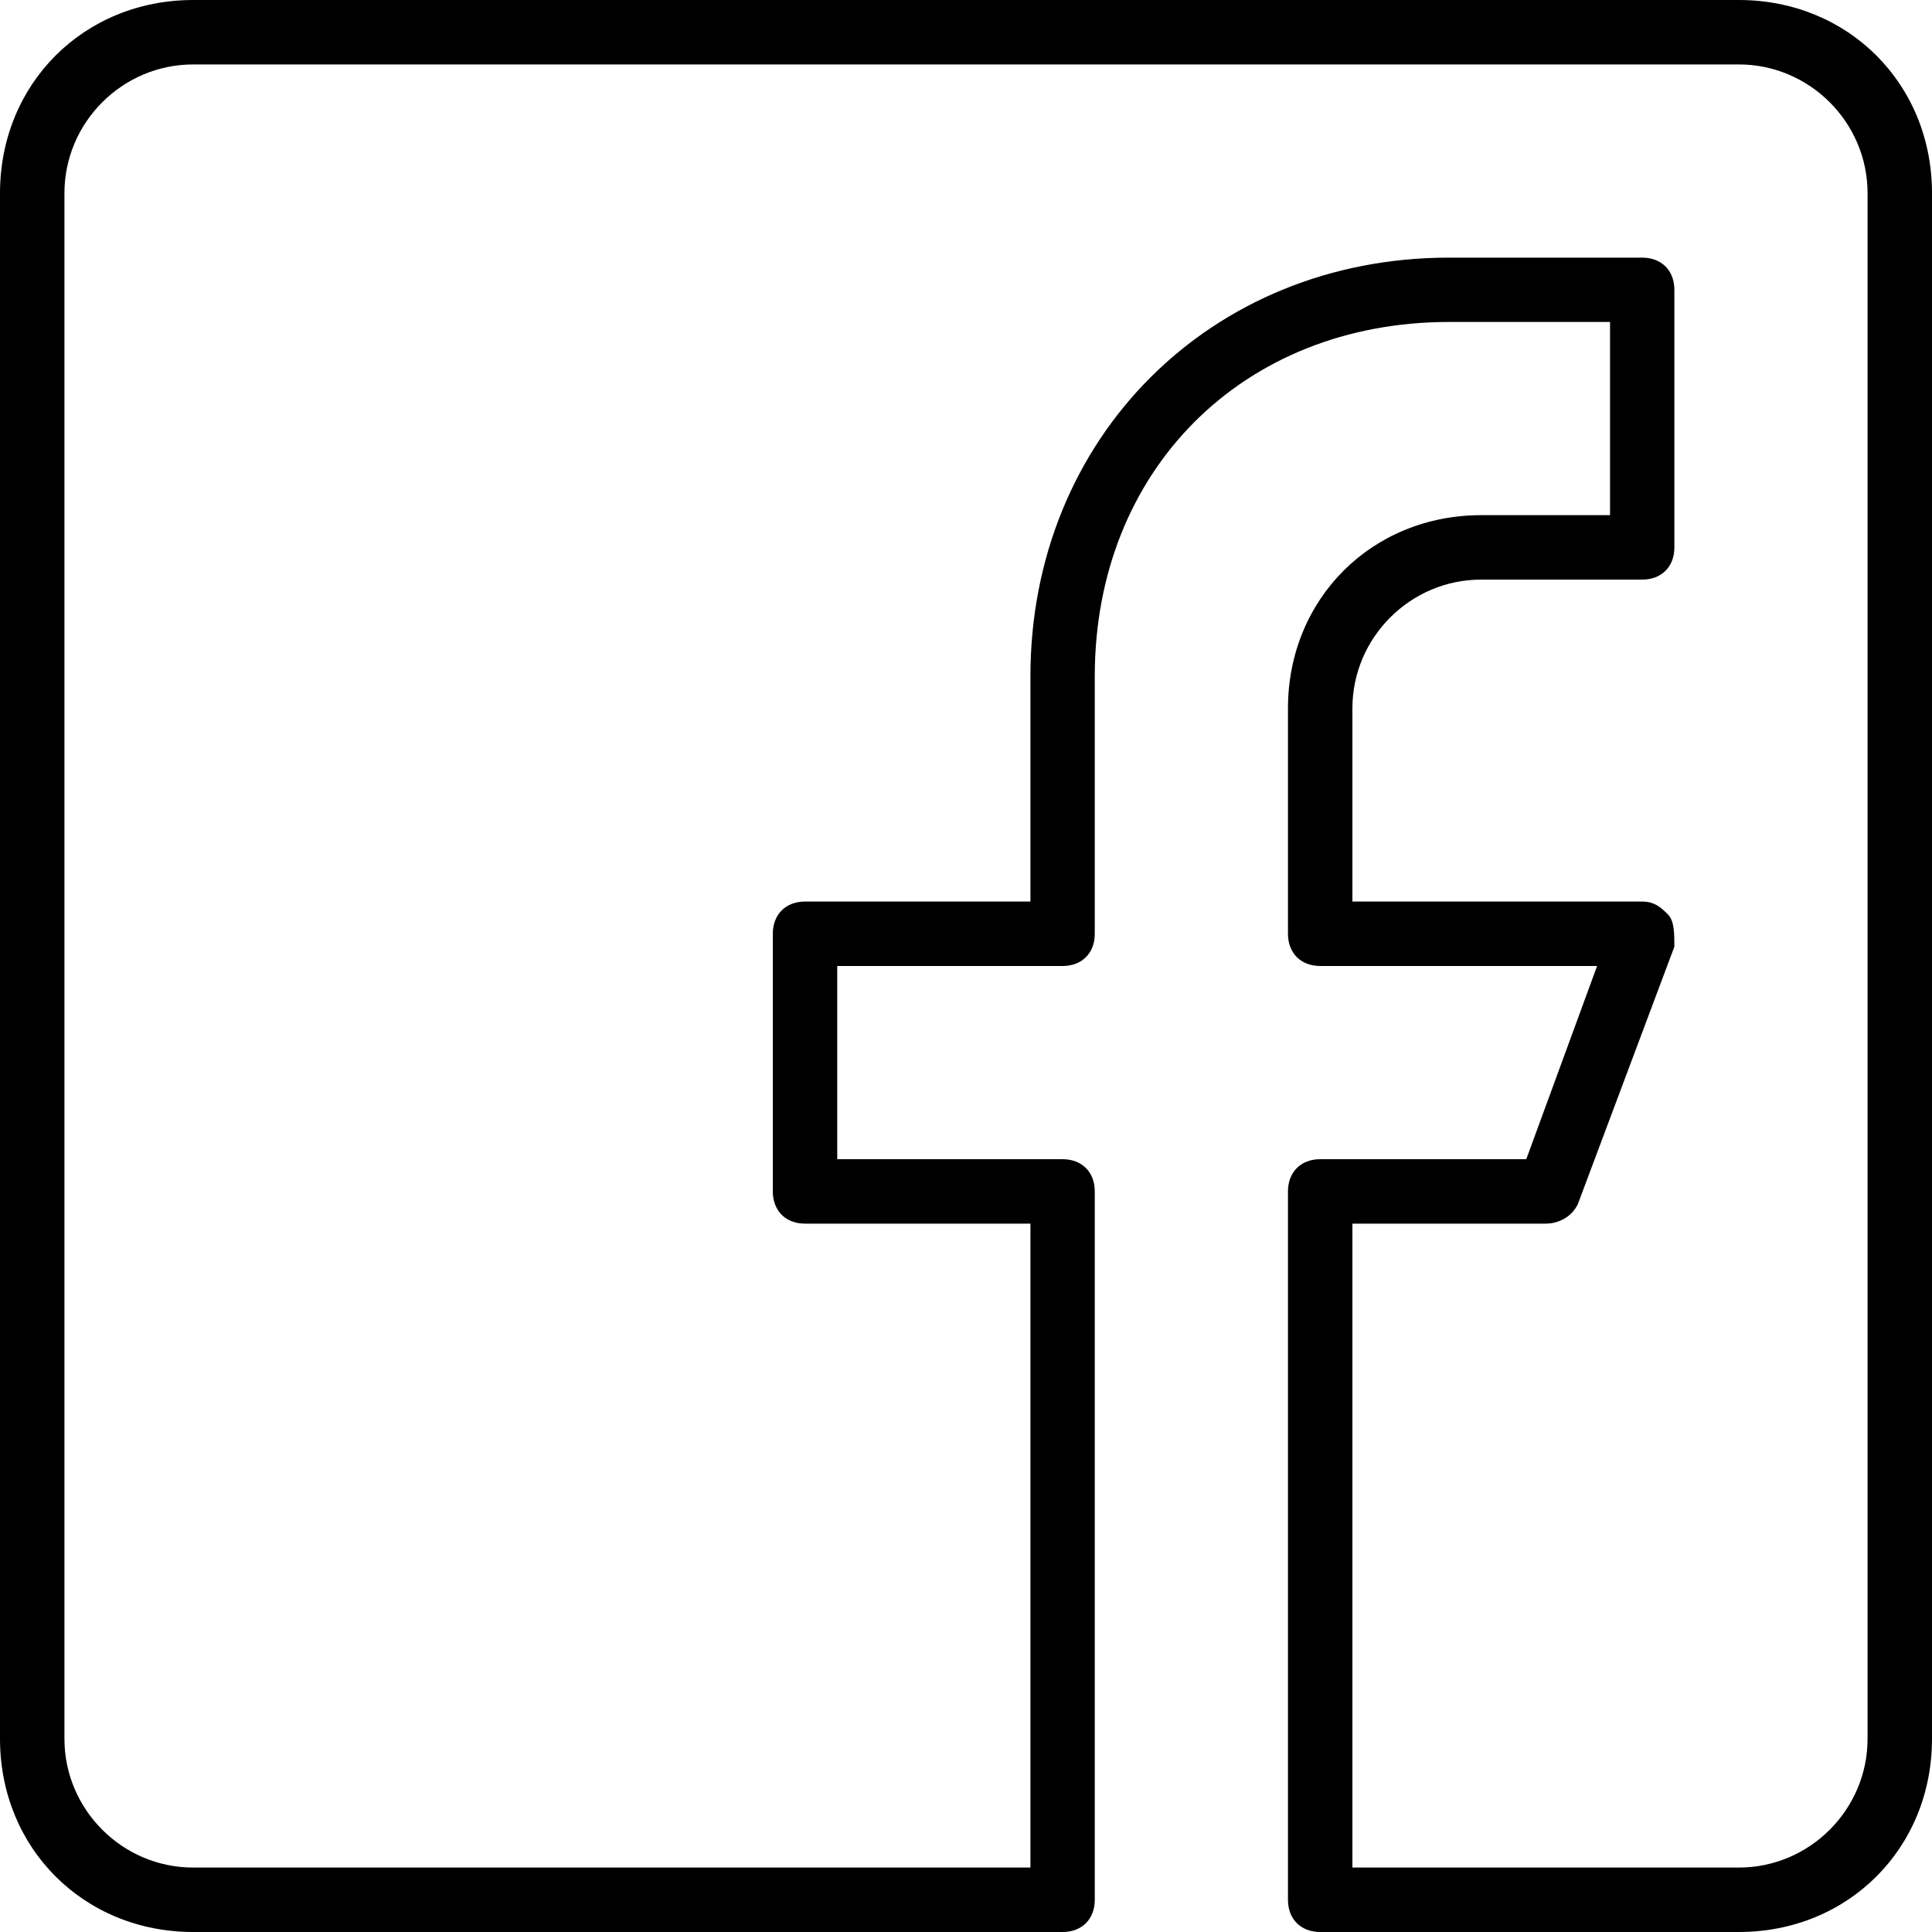
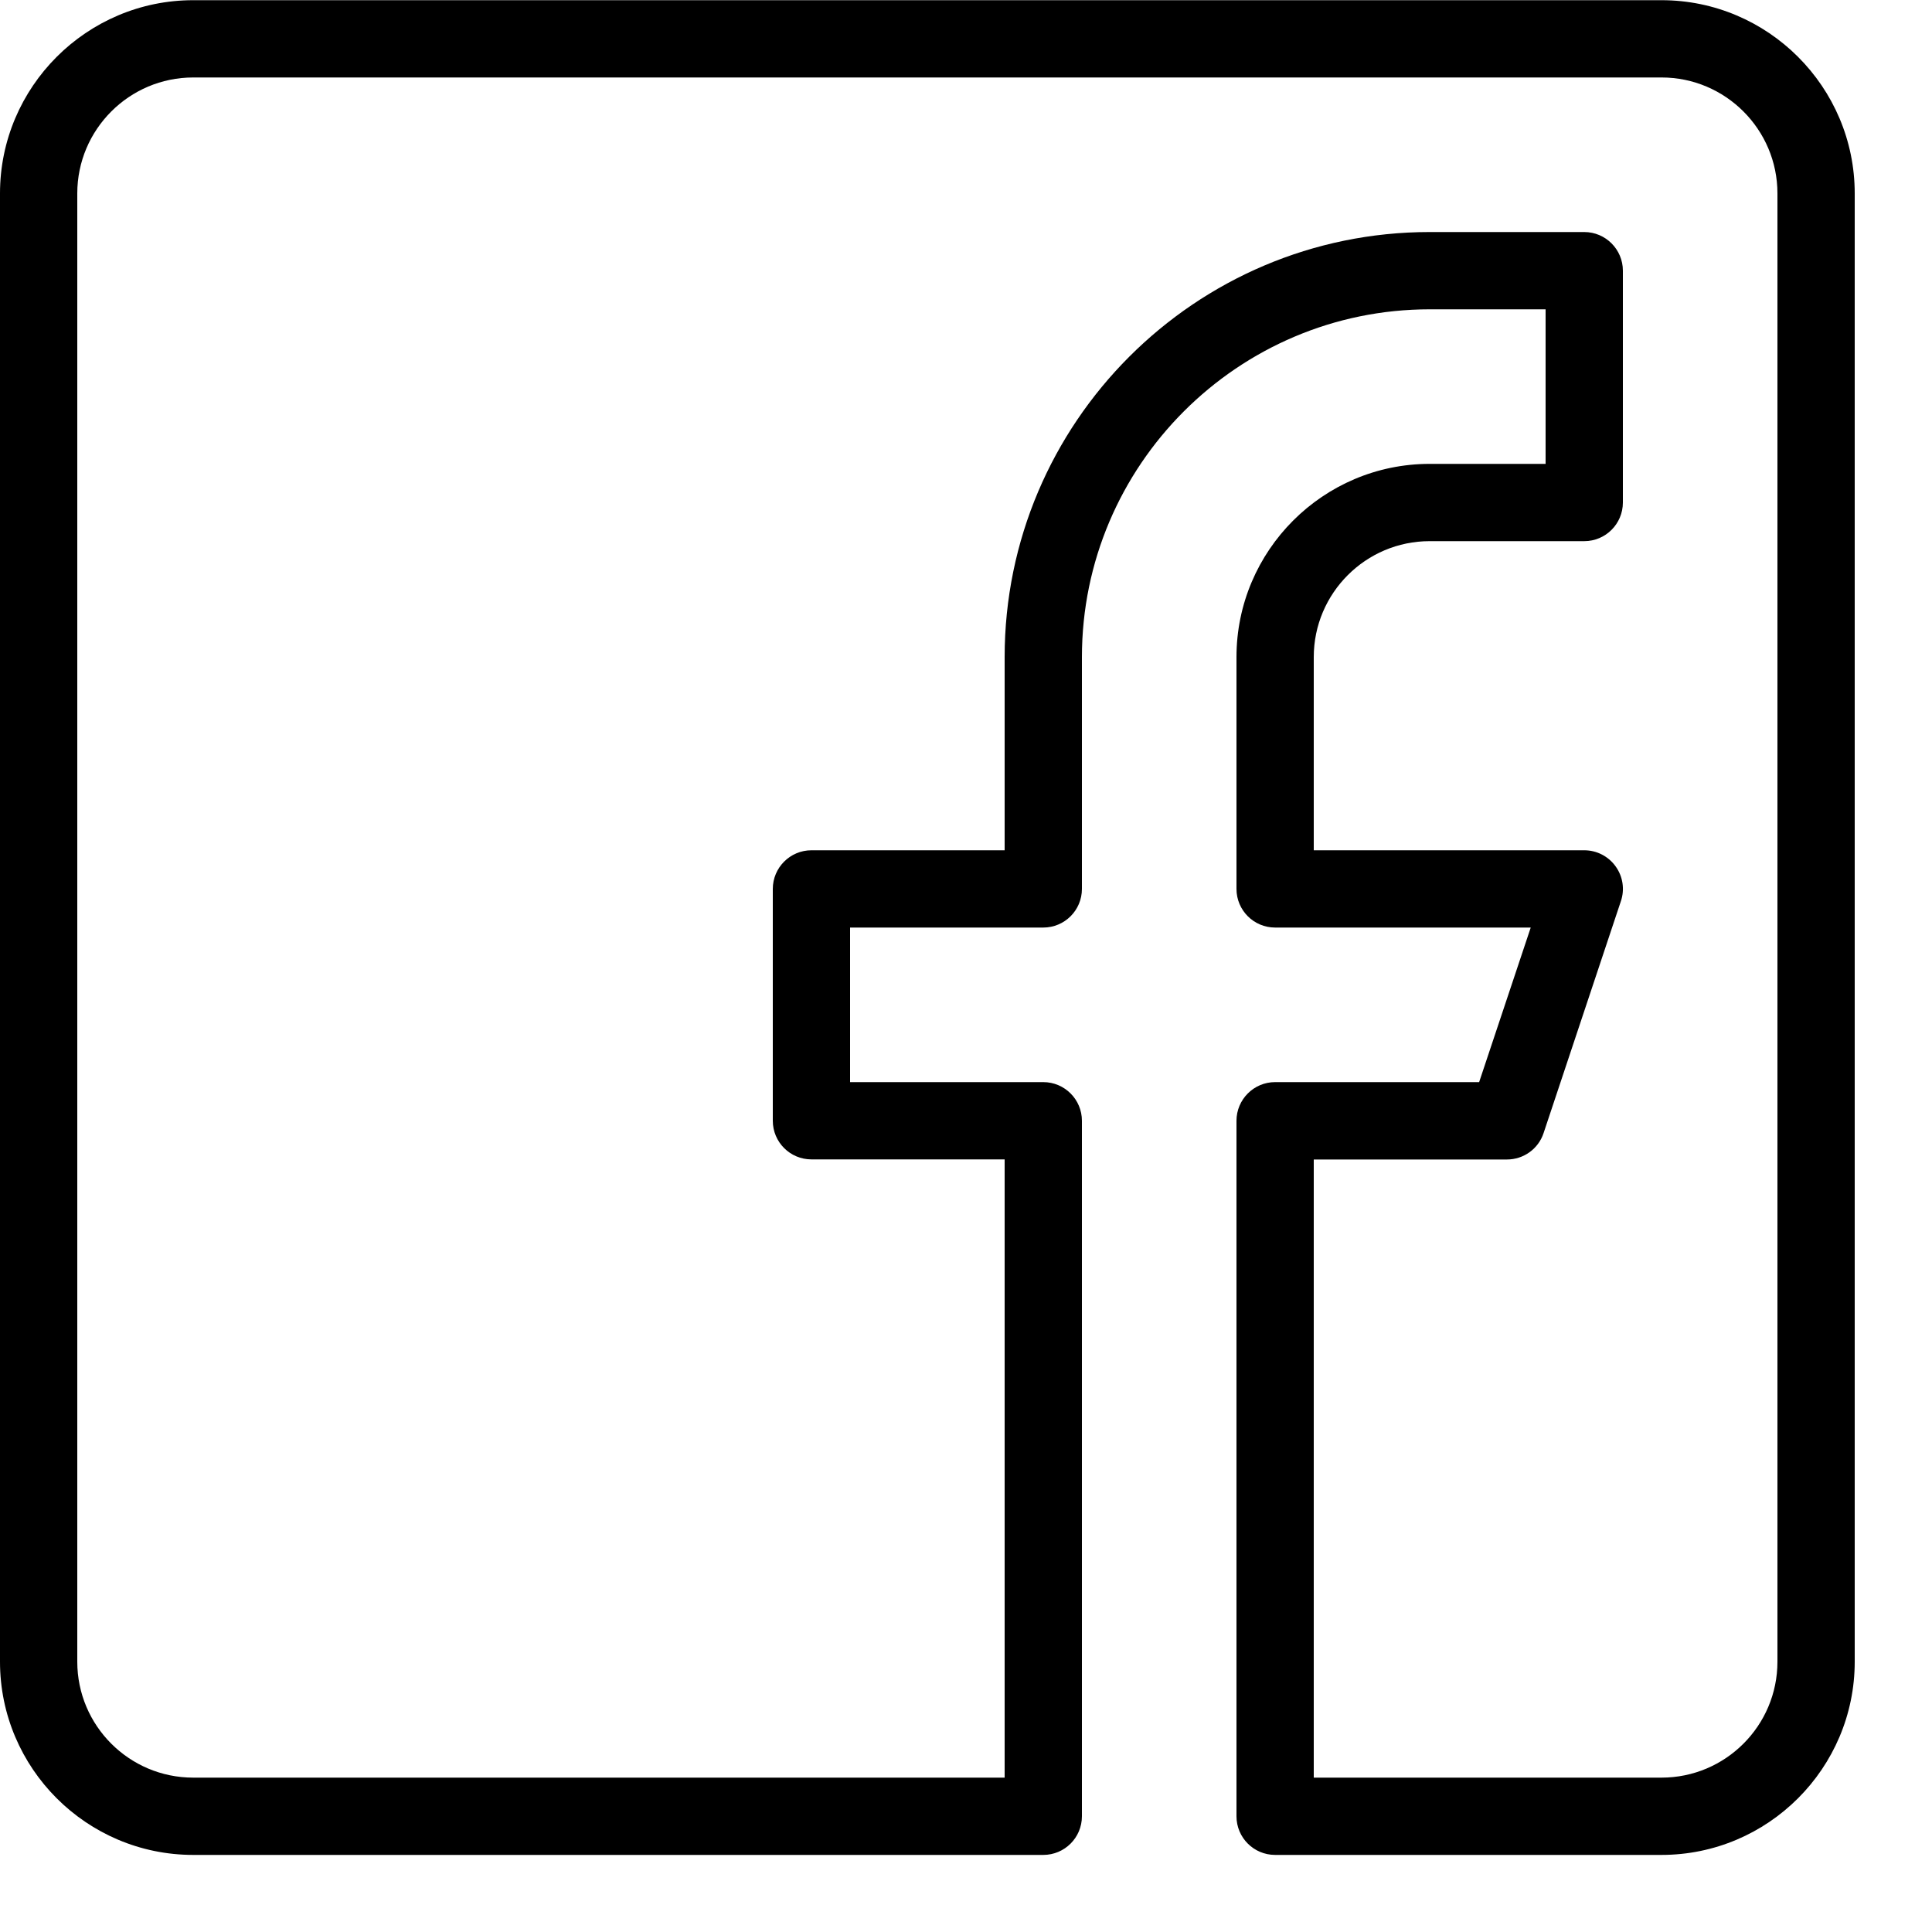
<svg xmlns="http://www.w3.org/2000/svg" width="20px" height="20px" viewBox="0 0 20 20" version="1.1">
  <defs />
  <g id="Page-1" stroke="none" stroke-width="1" fill="none" fill-rule="evenodd">
-     <g id="facebook.1" fill-rule="nonzero" fill="#000000">
-       <path d="M18,20 L13.667,20 C13.467,20 13.333,19.867 13.333,19.667 L13.333,12.333 C13.333,12.133 13.467,12 13.667,12 L15.8,12 L16.533,10 L13.667,10 C13.467,10 13.333,9.867 13.333,9.667 L13.333,7.333 C13.333,6.2 14.2,5.333 15.333,5.333 L16.667,5.333 L16.667,3.333 L15,3.333 C12.867,3.333 11.333,4.867 11.333,7 L11.333,9.667 C11.333,9.867 11.2,10 11,10 L8.667,10 L8.667,12 L11,12 C11.2,12 11.333,12.133 11.333,12.333 L11.333,19.667 C11.333,19.867 11.2,20 11,20 L2,20 C0.867,20 0,19.133 0,18 L0,2 C0,0.867 0.867,0 2,0 L18,0 C19.133,0 20,0.867 20,2 L20,18 C20,19.133 19.133,20 18,20 Z M14,19.333 L18,19.333 C18.733,19.333 19.333,18.733 19.333,18 L19.333,2 C19.333,1.267 18.733,0.667 18,0.667 L2,0.667 C1.267,0.667 0.667,1.267 0.667,2 L0.667,18 C0.667,18.733 1.267,19.333 2,19.333 L10.667,19.333 L10.667,12.667 L8.333,12.667 C8.133,12.667 8,12.533 8,12.333 L8,9.667 C8,9.467 8.133,9.333 8.333,9.333 L10.667,9.333 L10.667,7 C10.667,4.533 12.533,2.667 15,2.667 L17,2.667 C17.2,2.667 17.333,2.8 17.333,3 L17.333,5.667 C17.333,5.867 17.2,6 17,6 L15.333,6 C14.6,6 14,6.6 14,7.333 L14,9.333 L17,9.333 C17.133,9.333 17.2,9.4 17.267,9.467 C17.333,9.533 17.333,9.667 17.333,9.8 L16.333,12.467 C16.267,12.6 16.133,12.667 16,12.667 L14,12.667 L14,19.333 Z" id="Shape" />
+     <g id="facebook" fill-rule="nonzero" fill="#000000">
+       <path d="M17.2,19.202 L13.2,19.202 C12.979,19.202 12.8,19.023 12.8,18.802 L12.8,11.602 C12.8,11.382 12.979,11.202 13.2,11.202 L15.312,11.202 L15.846,9.602 L13.2,9.602 C12.979,9.602 12.8,9.423 12.8,9.202 L12.8,6.802 C12.8,5.7 13.698,4.802 14.8,4.802 L16,4.802 L16,3.202 L14.8,3.202 C12.815,3.202 11.2,4.818 11.2,6.802 L11.2,9.202 C11.2,9.423 11.021,9.602 10.8,9.602 L8.8,9.602 L8.8,11.202 L10.8,11.202 C11.021,11.202 11.2,11.382 11.2,11.602 L11.2,18.802 C11.2,19.023 11.021,19.202 10.8,19.202 L2,19.202 C0.898,19.202 0,18.305 0,17.202 L0,2.002 C0,0.9 0.898,0.002 2,0.002 L17.2,0.002 C18.302,0.002 19.2,0.9 19.2,2.002 L19.2,17.202 C19.2,18.305 18.302,19.202 17.2,19.202 Z M13.6,18.402 L17.2,18.402 C17.862,18.402 18.4,17.864 18.4,17.202 L18.4,2.002 C18.4,1.341 17.862,0.802 17.2,0.802 L2,0.802 C1.338,0.802 0.8,1.341 0.8,2.002 L0.8,17.202 C0.8,17.864 1.338,18.402 2,18.402 L10.4,18.402 L10.4,12.002 L8.4,12.002 C8.179,12.002 8,11.823 8,11.602 L8,9.202 C8,8.982 8.179,8.802 8.4,8.802 L10.4,8.802 L10.4,6.802 C10.4,4.376 12.374,2.402 14.8,2.402 L16.4,2.402 C16.621,2.402 16.8,2.582 16.8,2.802 L16.8,5.202 C16.8,5.423 16.621,5.602 16.4,5.602 L14.8,5.602 C14.138,5.602 13.6,6.141 13.6,6.802 L13.6,8.802 L16.4,8.802 C16.529,8.802 16.65,8.864 16.725,8.969 C16.8,9.073 16.821,9.207 16.779,9.33 L15.979,11.73 C15.925,11.893 15.772,12.003 15.6,12.003 L13.6,12.003 L13.6,18.402 Z" id="Shape" />
    </g>
  </g>
</svg>
